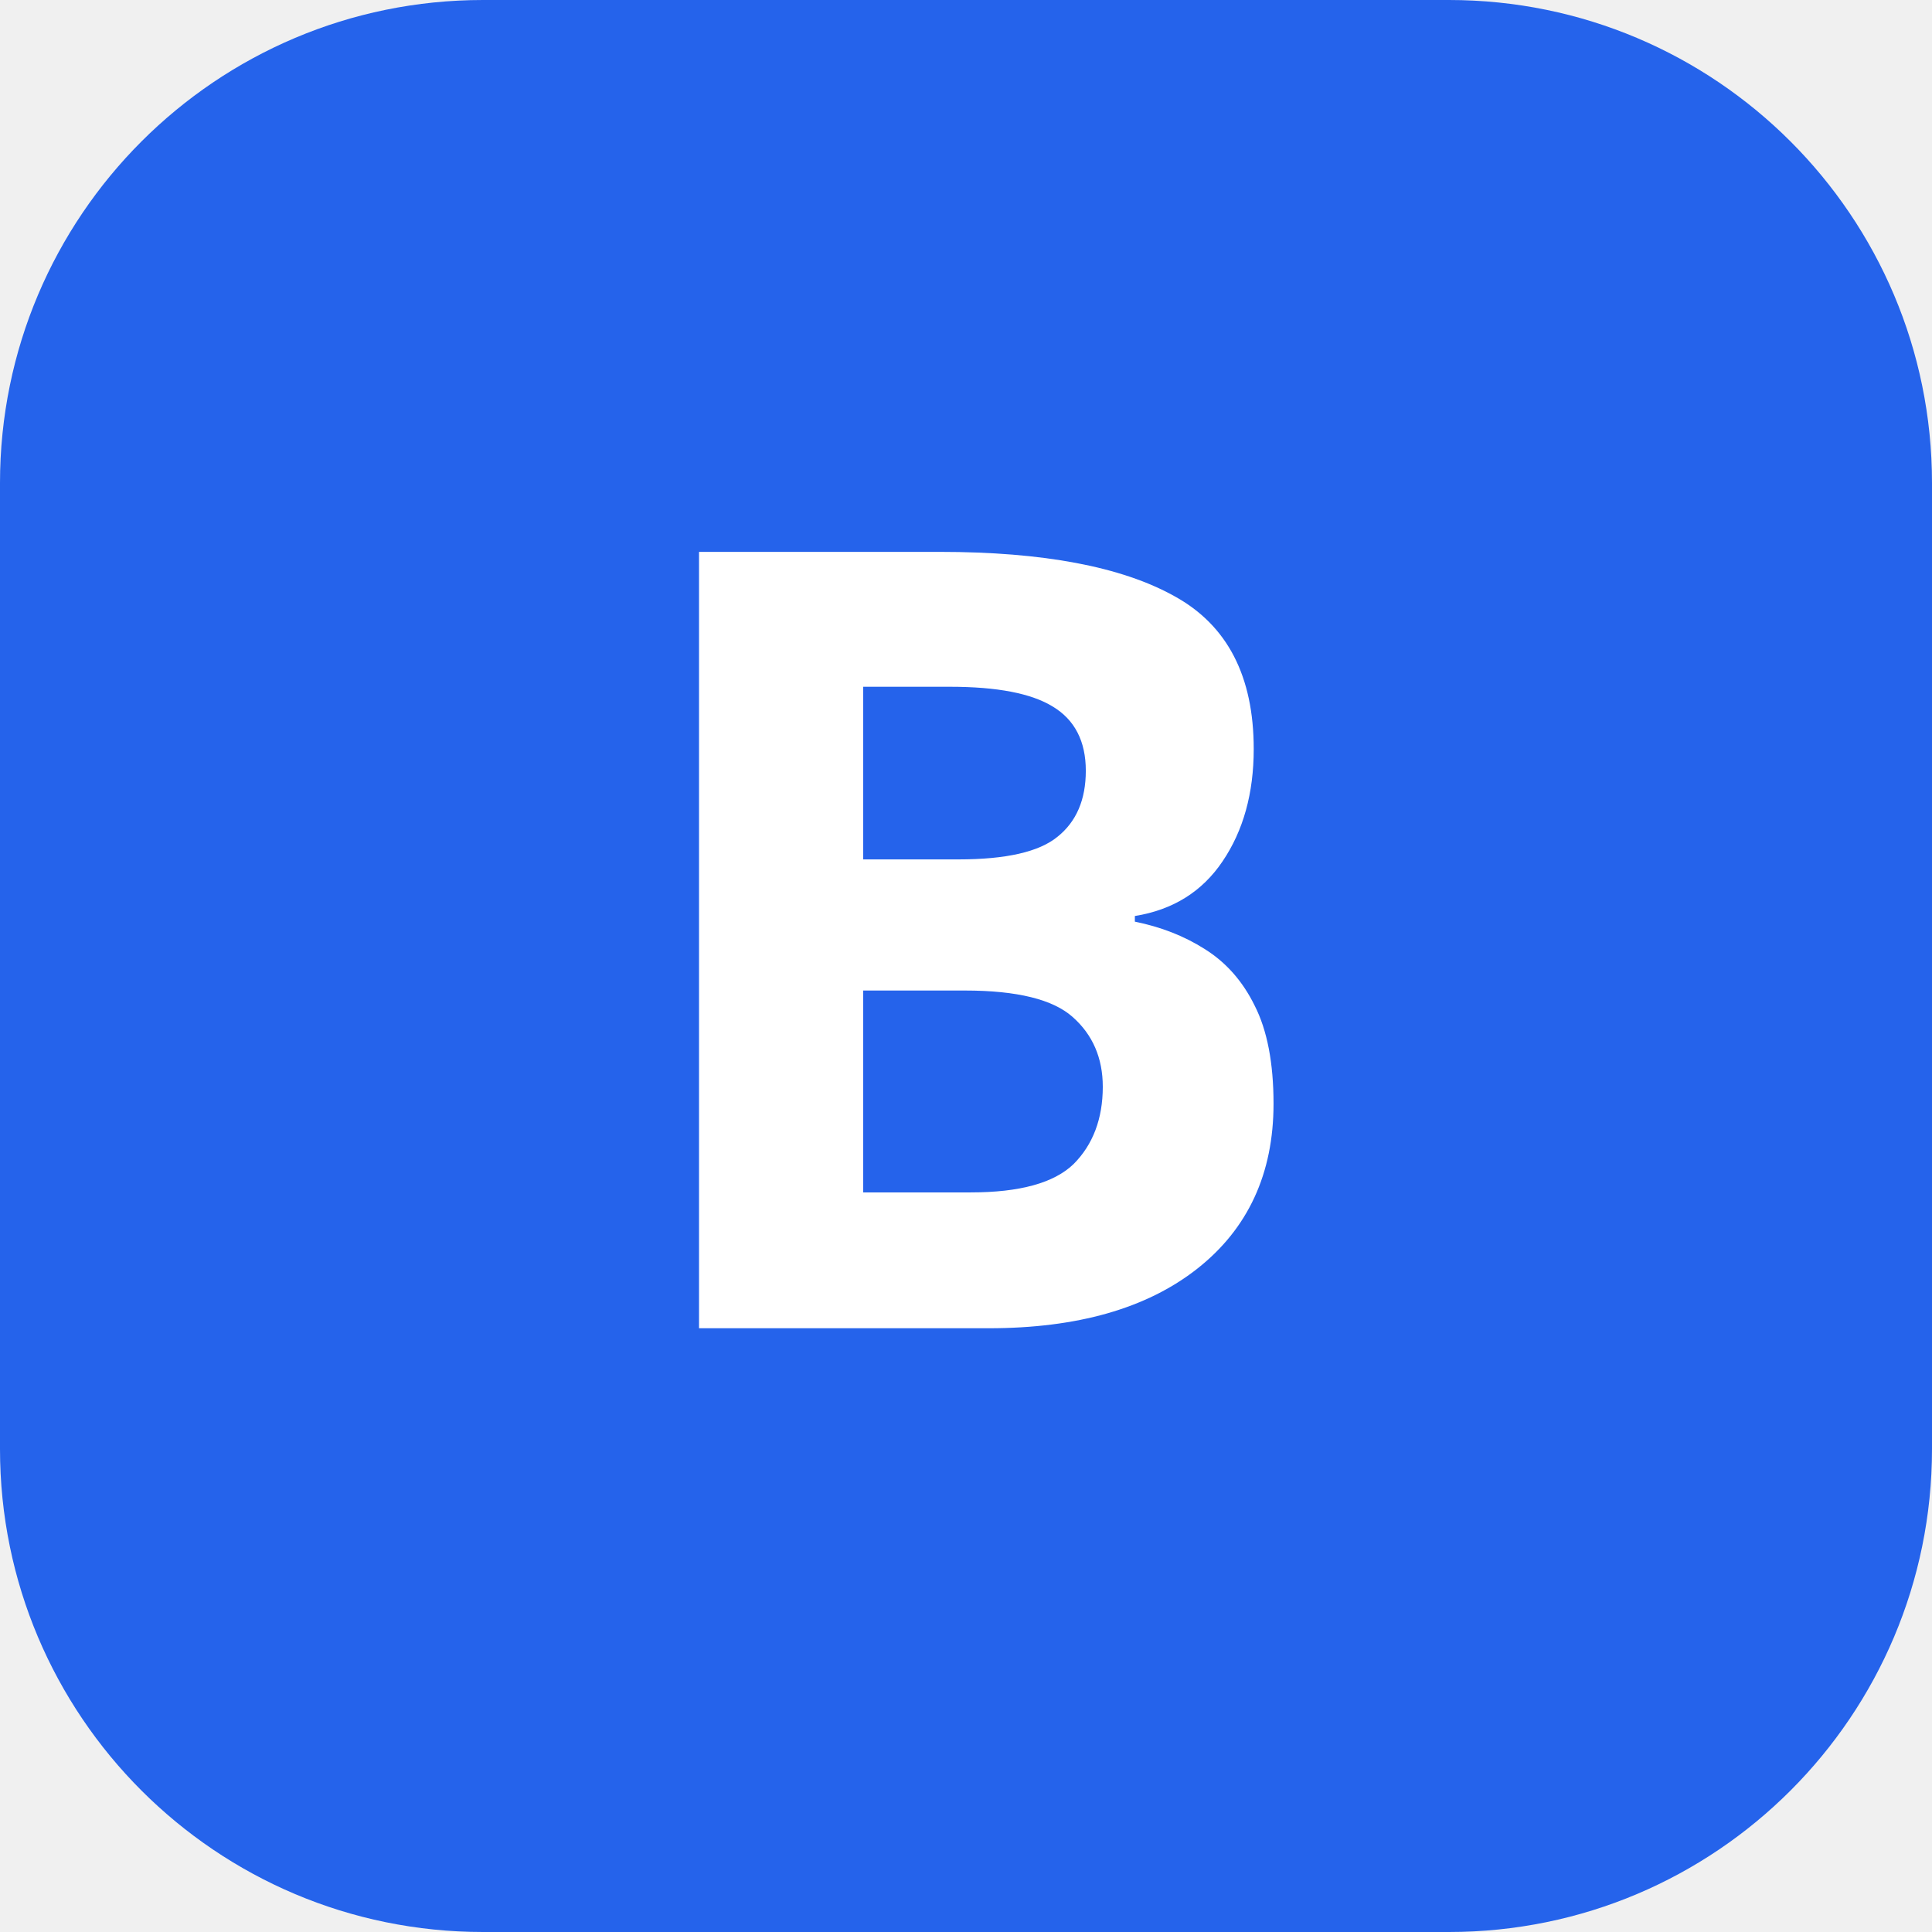
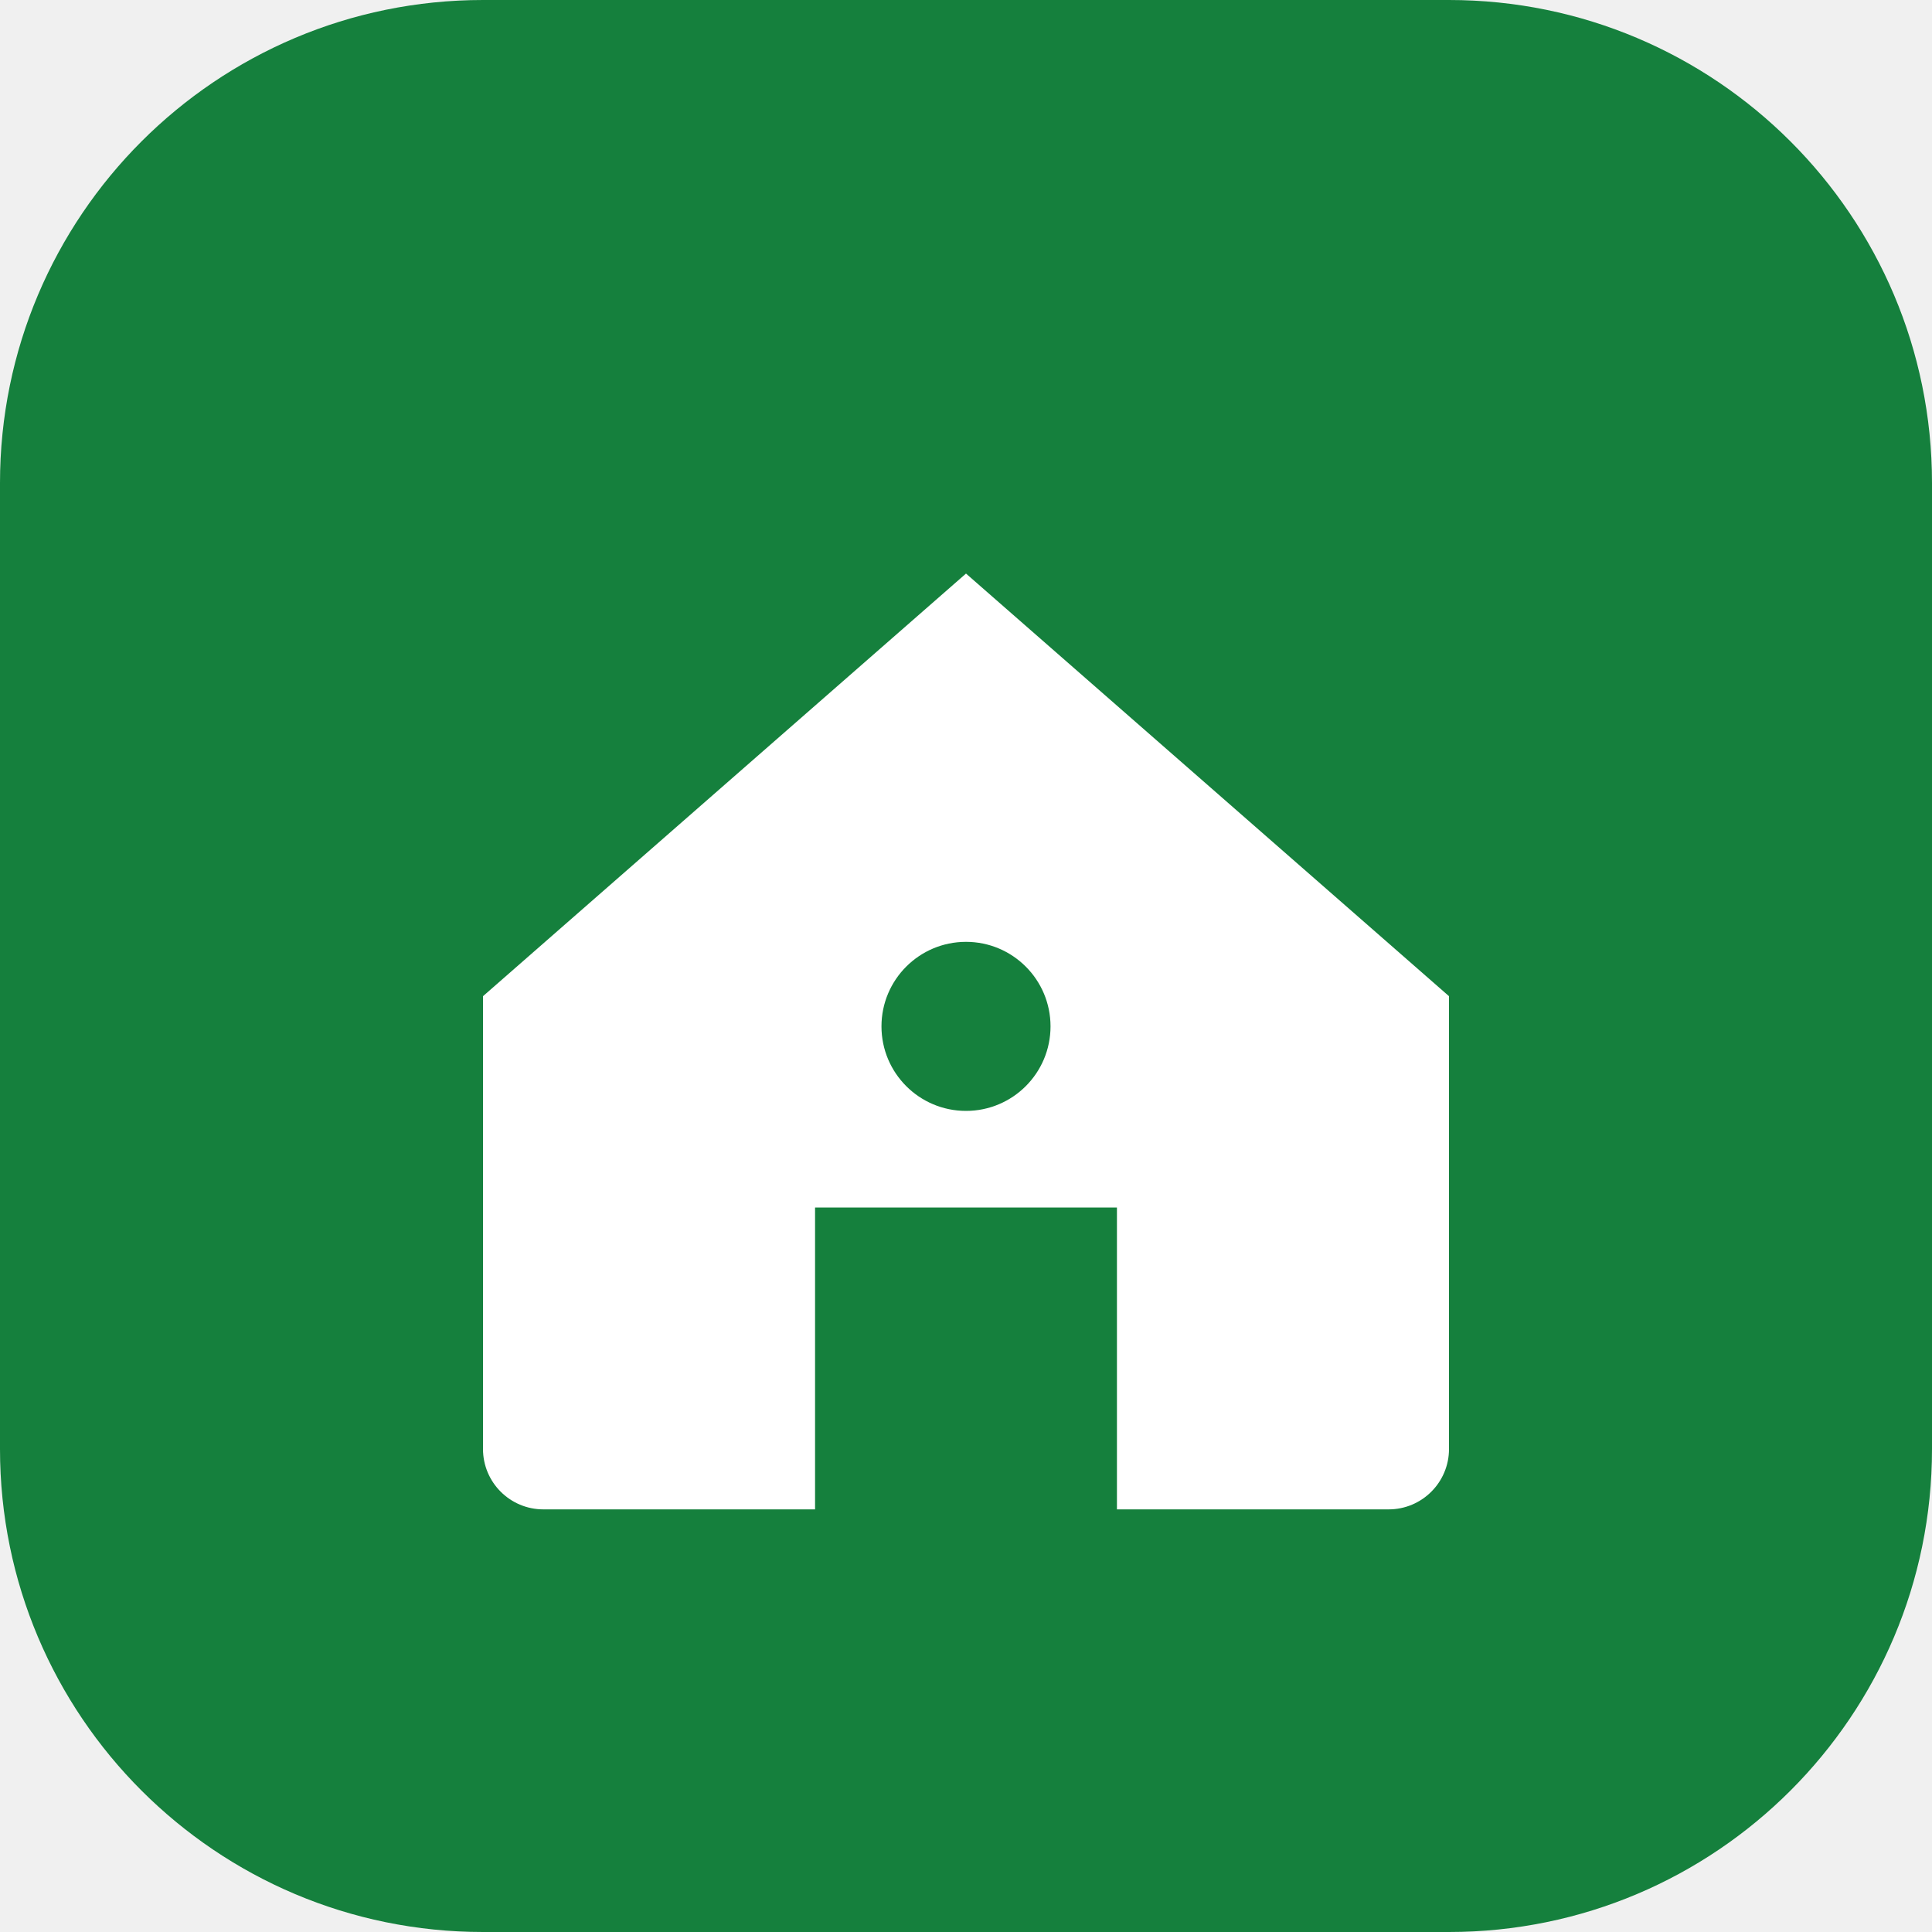
<svg xmlns="http://www.w3.org/2000/svg" viewBox="0 0 32 32">
-   <rect width="32" height="32" rx="8" fill="#2563eb" />
-   <text x="16" y="22" font-family="system-ui,sans-serif" font-size="18" font-weight="700" fill="#fff" text-anchor="middle">B</text>
+   <rect width="32" height="32" rx="8" fill="#15803d" />
+   <path d="M8 16.5 16 9.5l8 7V24a1 1 0 0 1-1 1h-4.5v-5h-5v5H9a1 1 0 0 1-1-1z" fill="#fff" />
+   <circle cx="16" cy="17" r="1.4" fill="#15803d" />
</svg>
